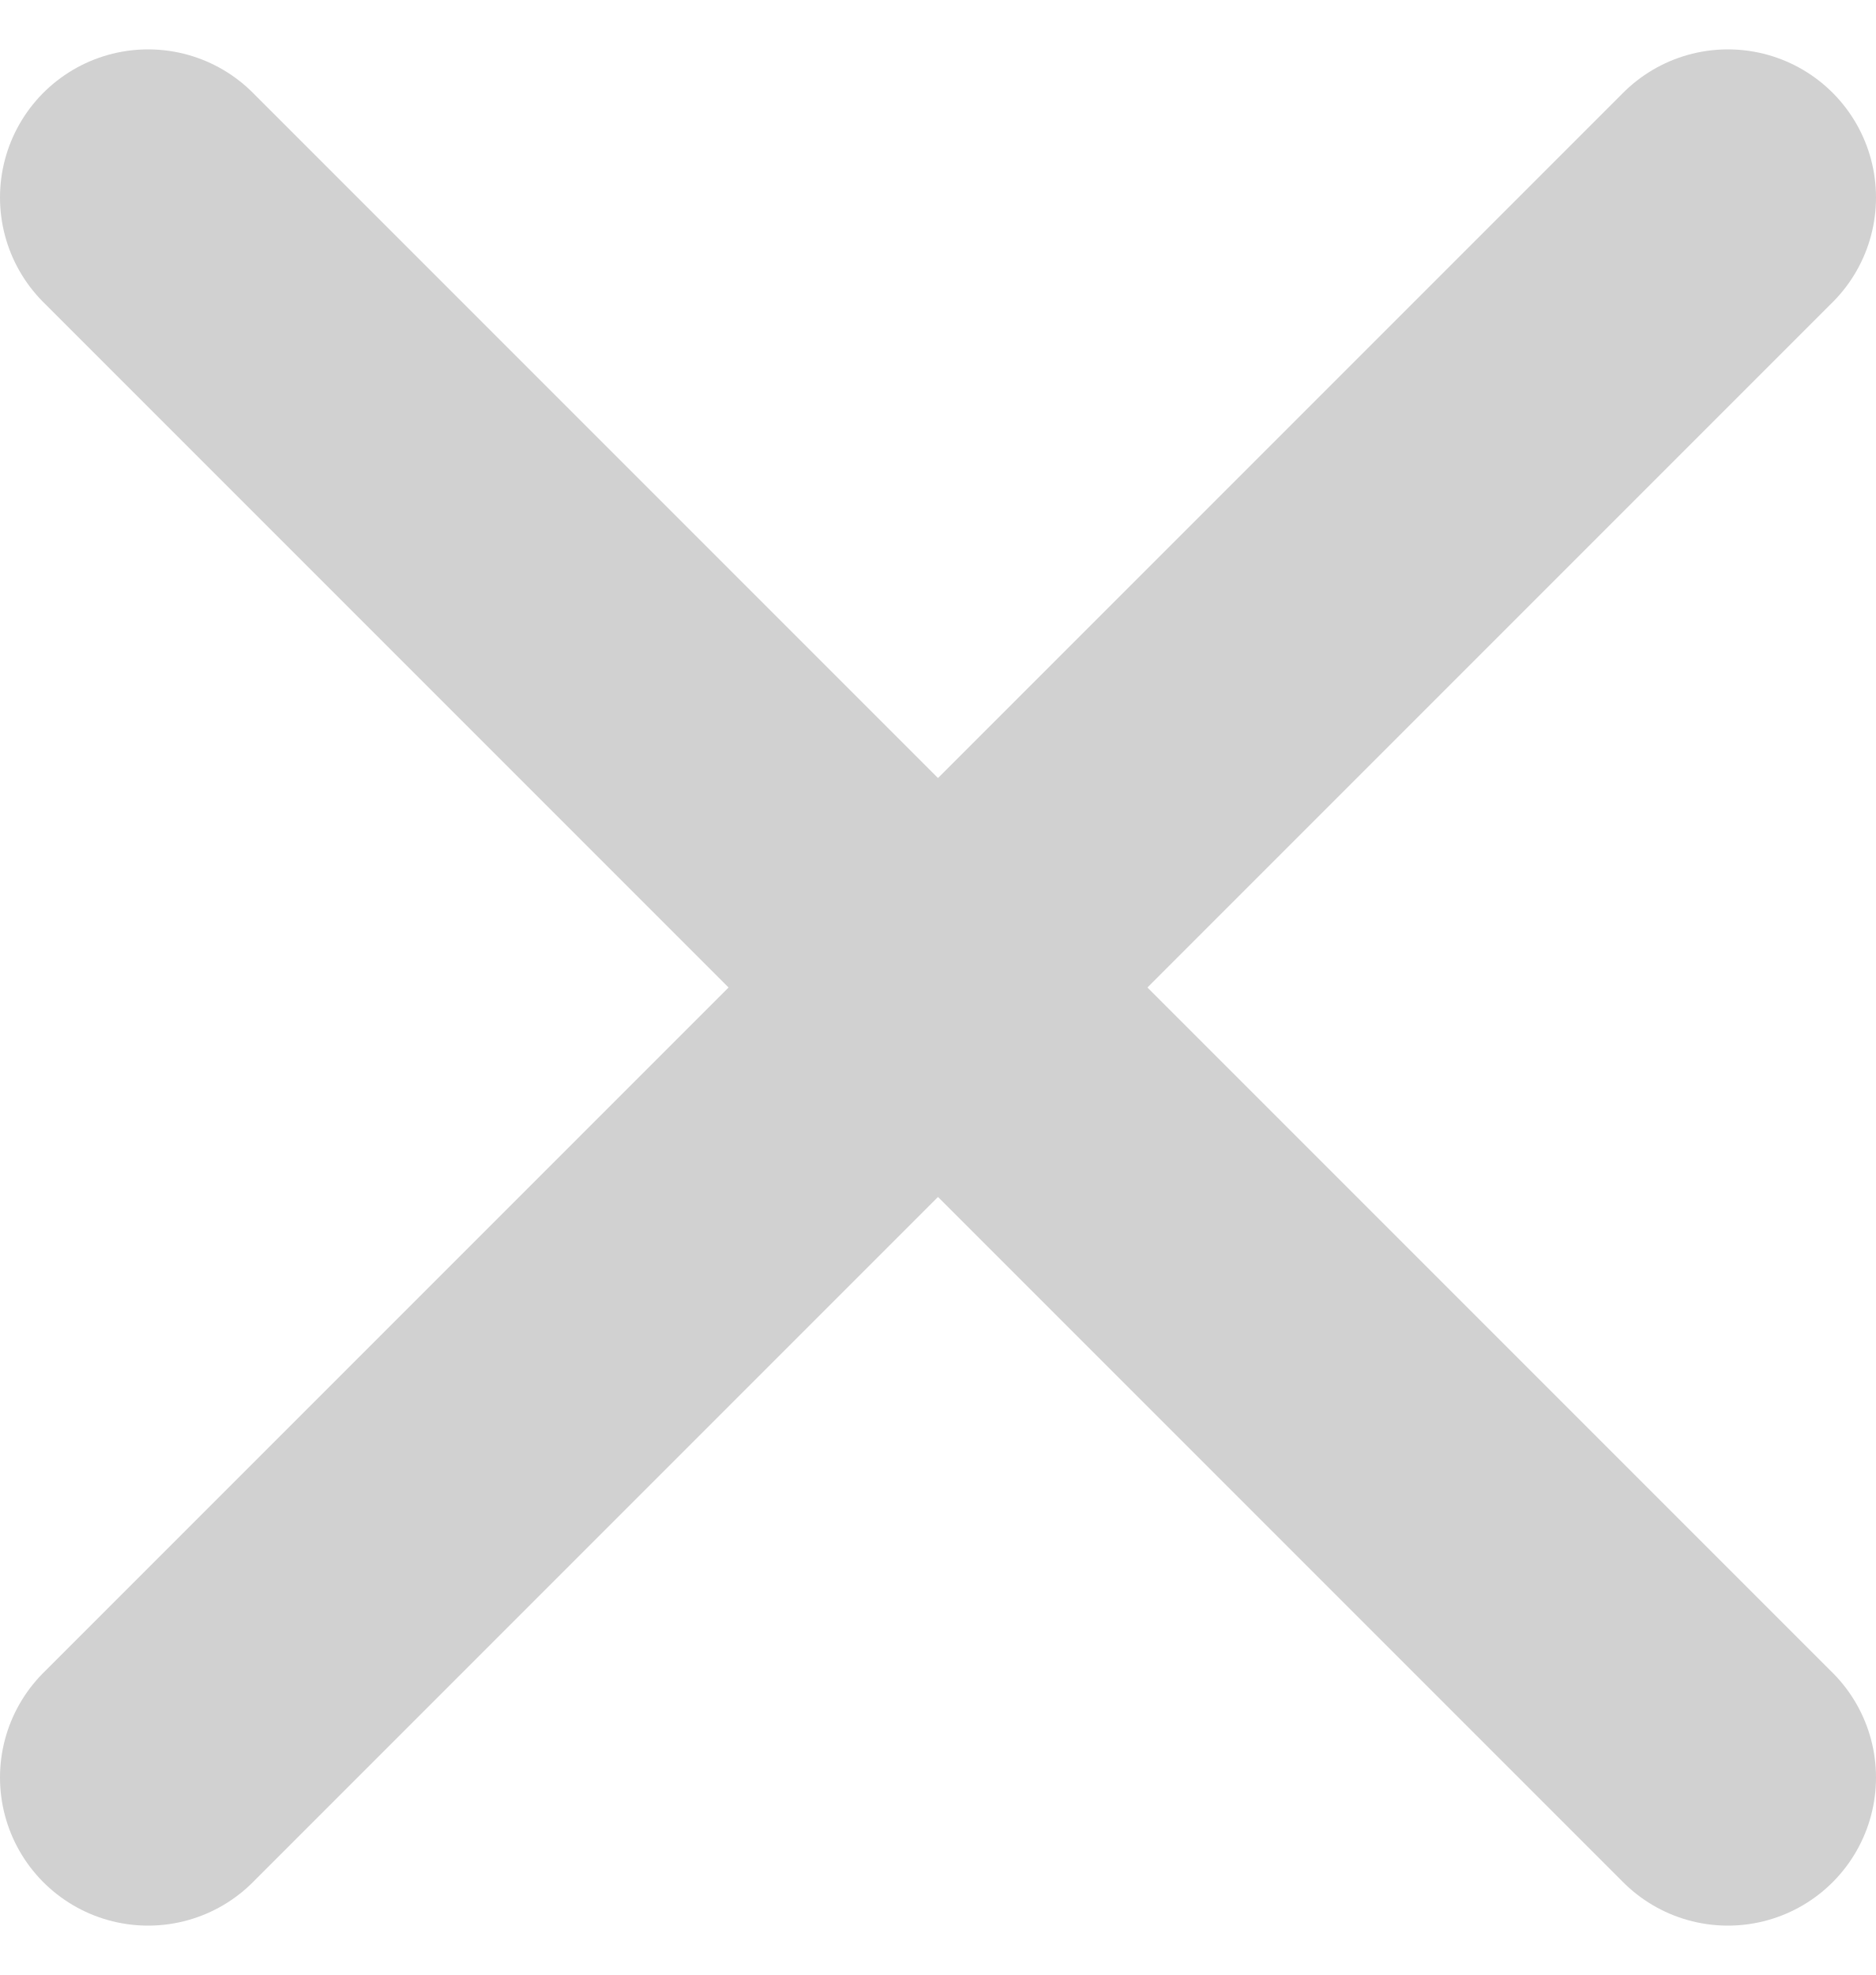
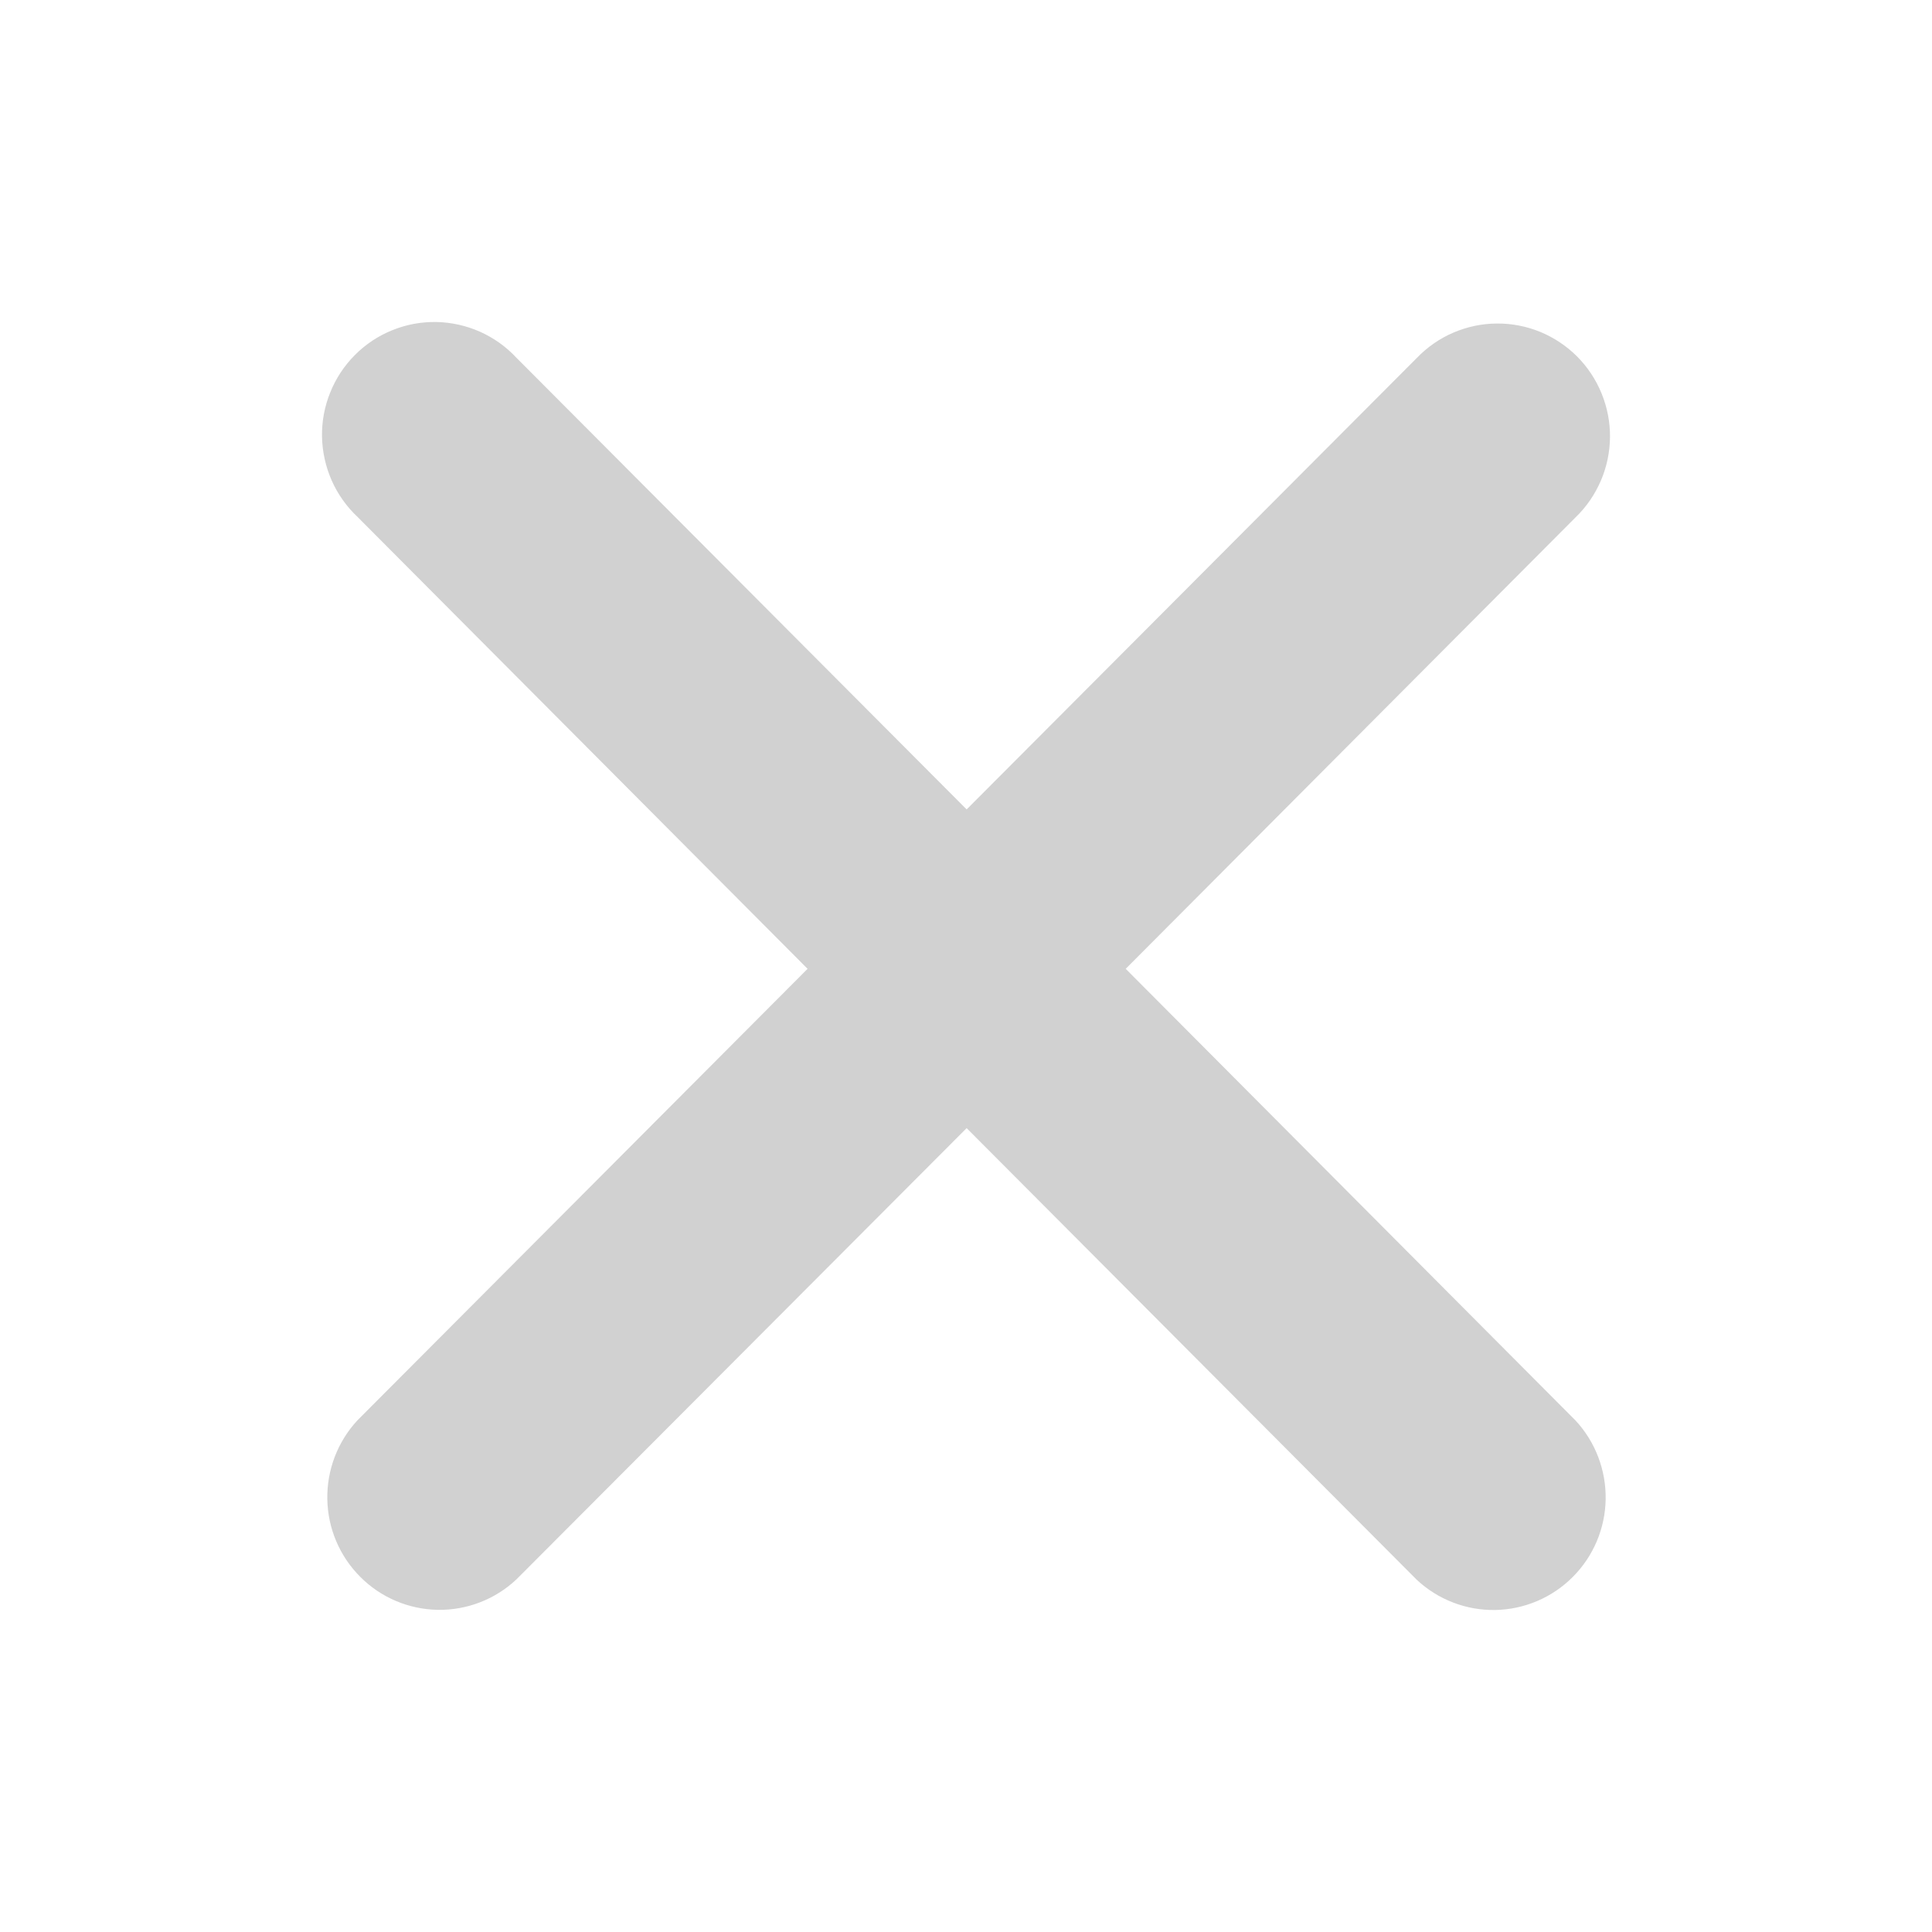
- <svg xmlns="http://www.w3.org/2000/svg" width="19" height="20" viewBox="0 0 19 20" fill="none">
-   <g id="size=small">
-     <path id="Vector" d="M1.5 18L9.5 10M9.5 10L17.5 2M9.5 10L1.5 2M9.5 10L17.5 18" stroke="#D1D1D1" stroke-width="3" stroke-linecap="round" stroke-linejoin="round" />
-   </g>
+ <svg xmlns="http://www.w3.org/2000/svg" width="24" height="24" viewBox="0 0 24 24" fill="none">
+   <path d="M19.573 6.426C19.707 6.297 19.813 6.142 19.886 5.972C19.96 5.801 19.998 5.617 20 5.431C20.002 5.246 19.966 5.061 19.896 4.889C19.826 4.717 19.723 4.561 19.592 4.429C19.461 4.298 19.305 4.194 19.134 4.123C18.962 4.053 18.778 4.017 18.593 4.019C18.408 4.02 18.225 4.059 18.054 4.132C17.884 4.205 17.73 4.312 17.601 4.446L12.008 10.055L6.417 4.446C6.289 4.308 6.135 4.198 5.963 4.121C5.792 4.045 5.608 4.004 5.42 4C5.233 3.997 5.047 4.031 4.873 4.102C4.699 4.172 4.541 4.277 4.409 4.41C4.276 4.543 4.172 4.701 4.102 4.876C4.031 5.05 3.997 5.237 4 5.425C4.004 5.613 4.045 5.798 4.121 5.97C4.197 6.141 4.307 6.296 4.444 6.424L10.032 12.035L4.44 17.644C4.194 17.909 4.06 18.26 4.066 18.623C4.072 18.986 4.219 19.332 4.475 19.588C4.73 19.845 5.075 19.991 5.437 19.998C5.798 20.004 6.148 19.87 6.413 19.622L12.008 14.014L17.599 19.624C17.864 19.872 18.214 20.006 18.575 20C18.937 19.993 19.282 19.846 19.537 19.59C19.793 19.334 19.94 18.988 19.946 18.625C19.952 18.262 19.818 17.911 19.572 17.646L13.984 12.035L19.573 6.426Z" fill="#D1D1D1" />
</svg>
